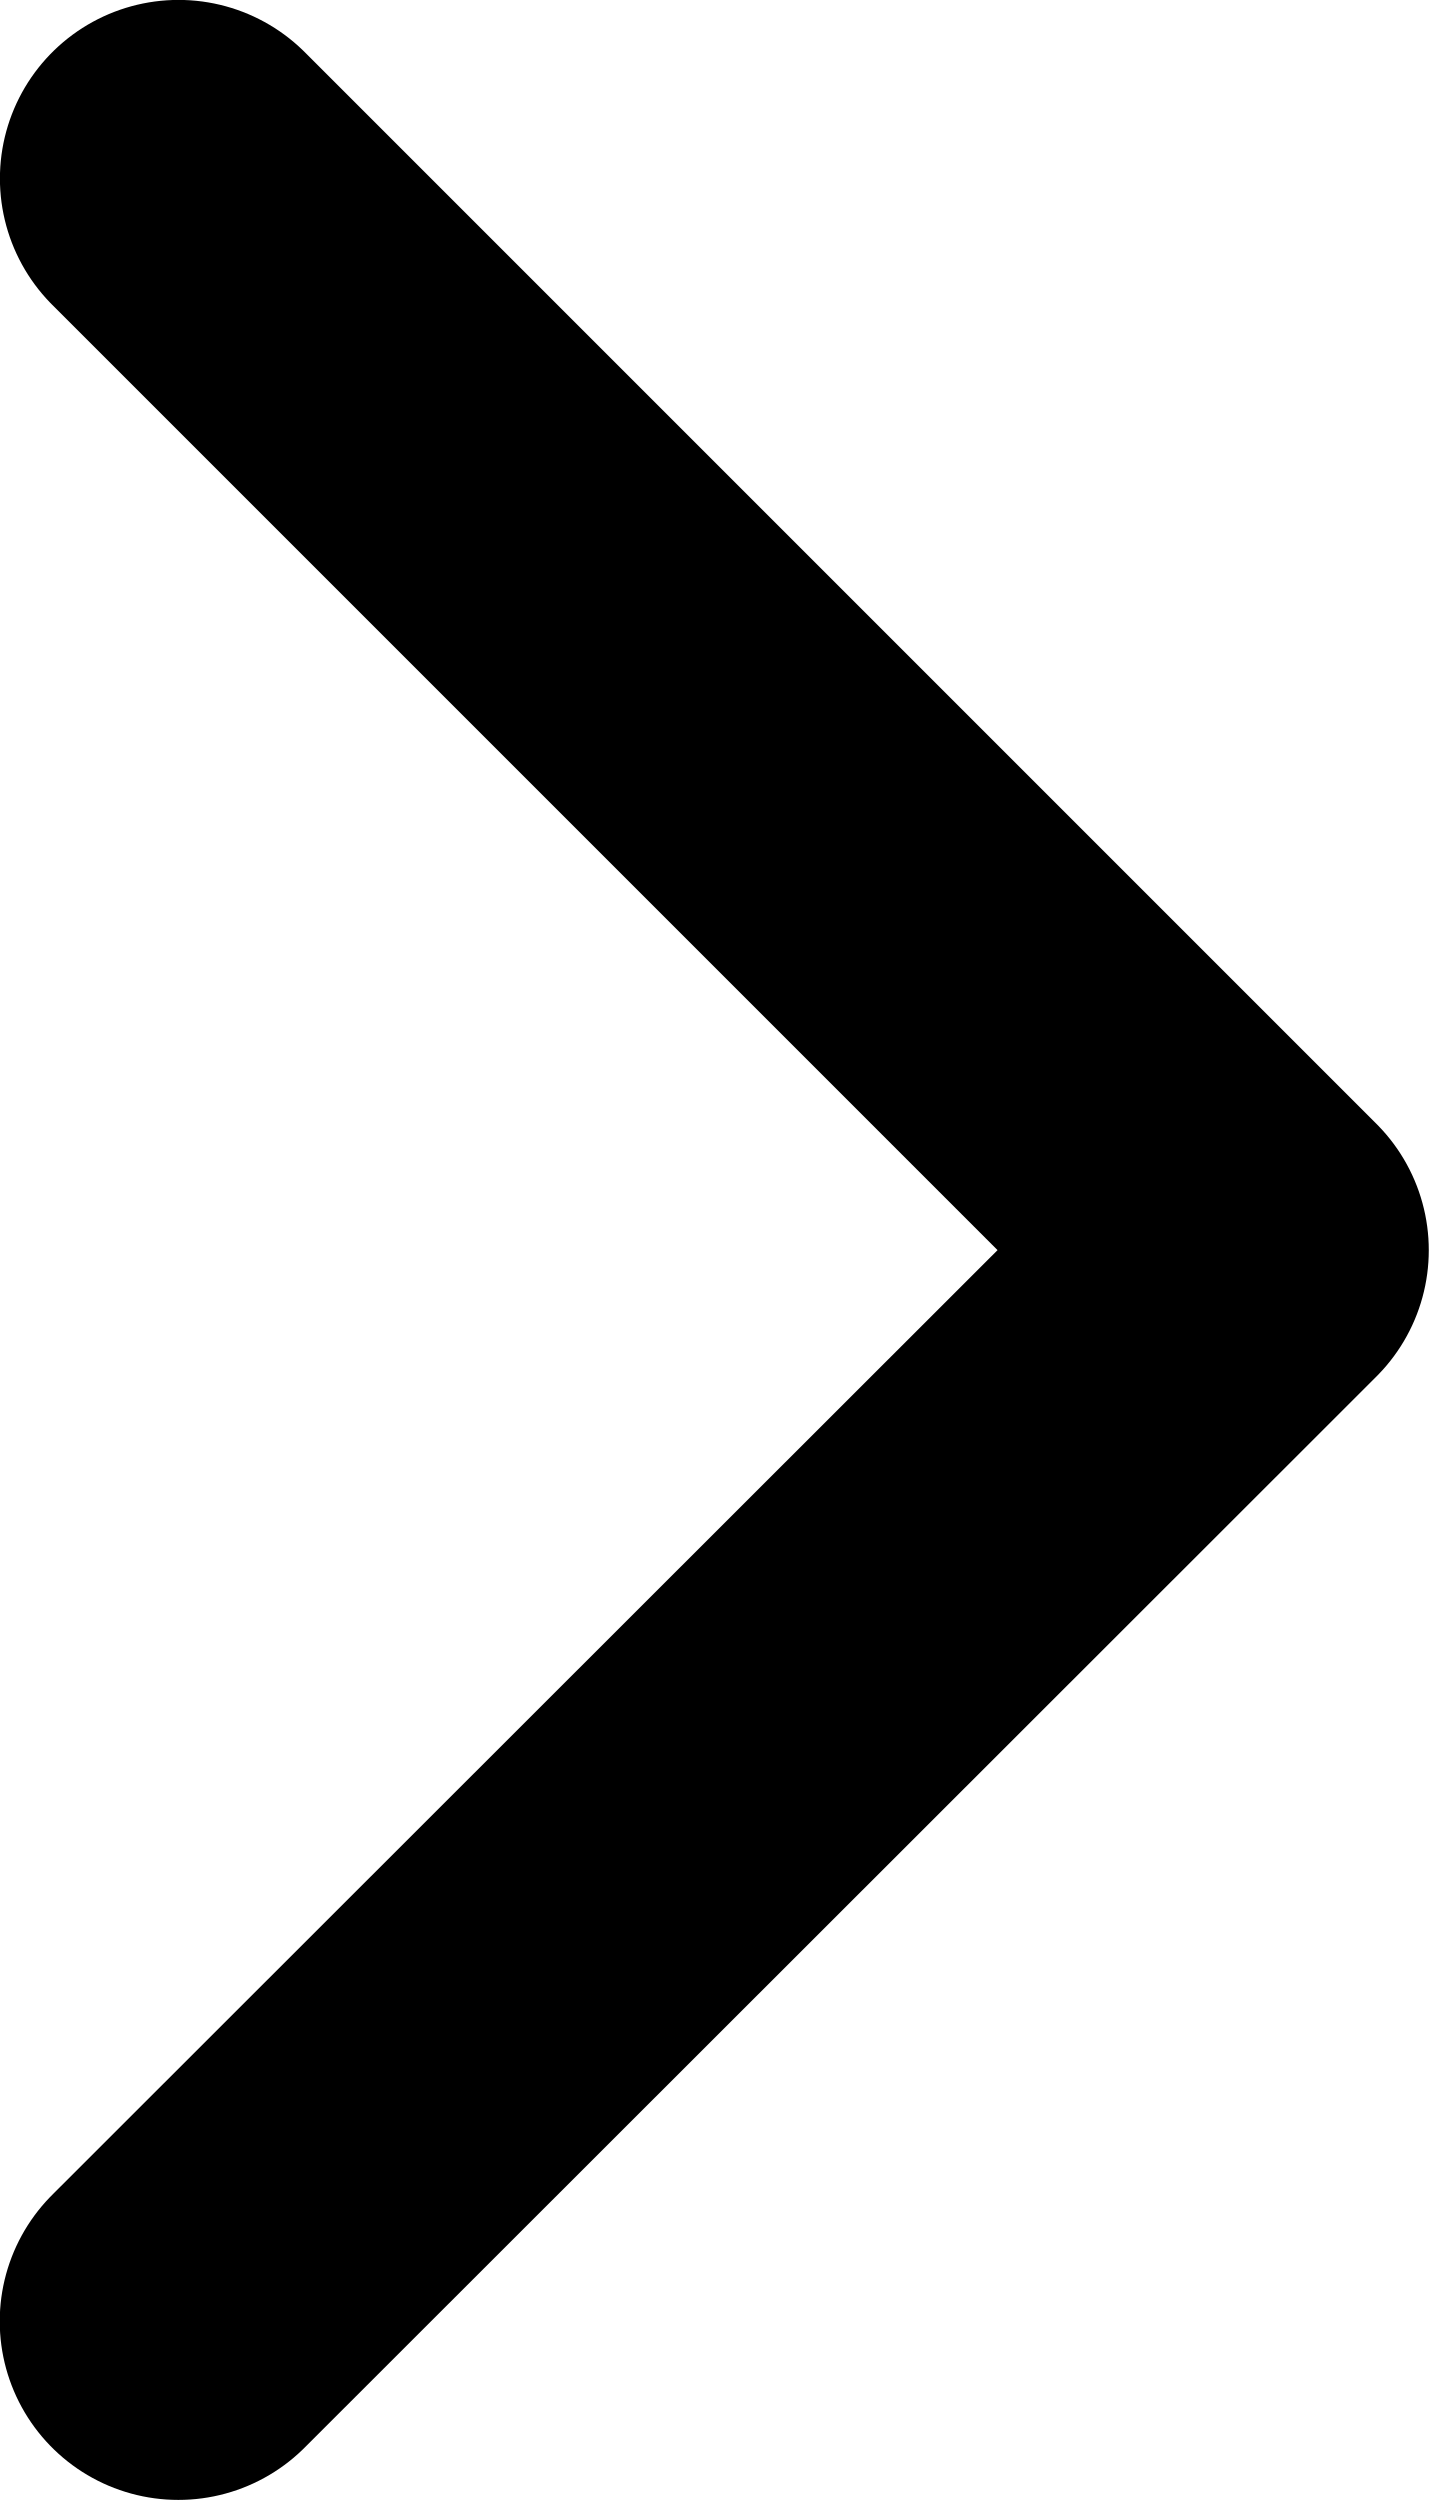
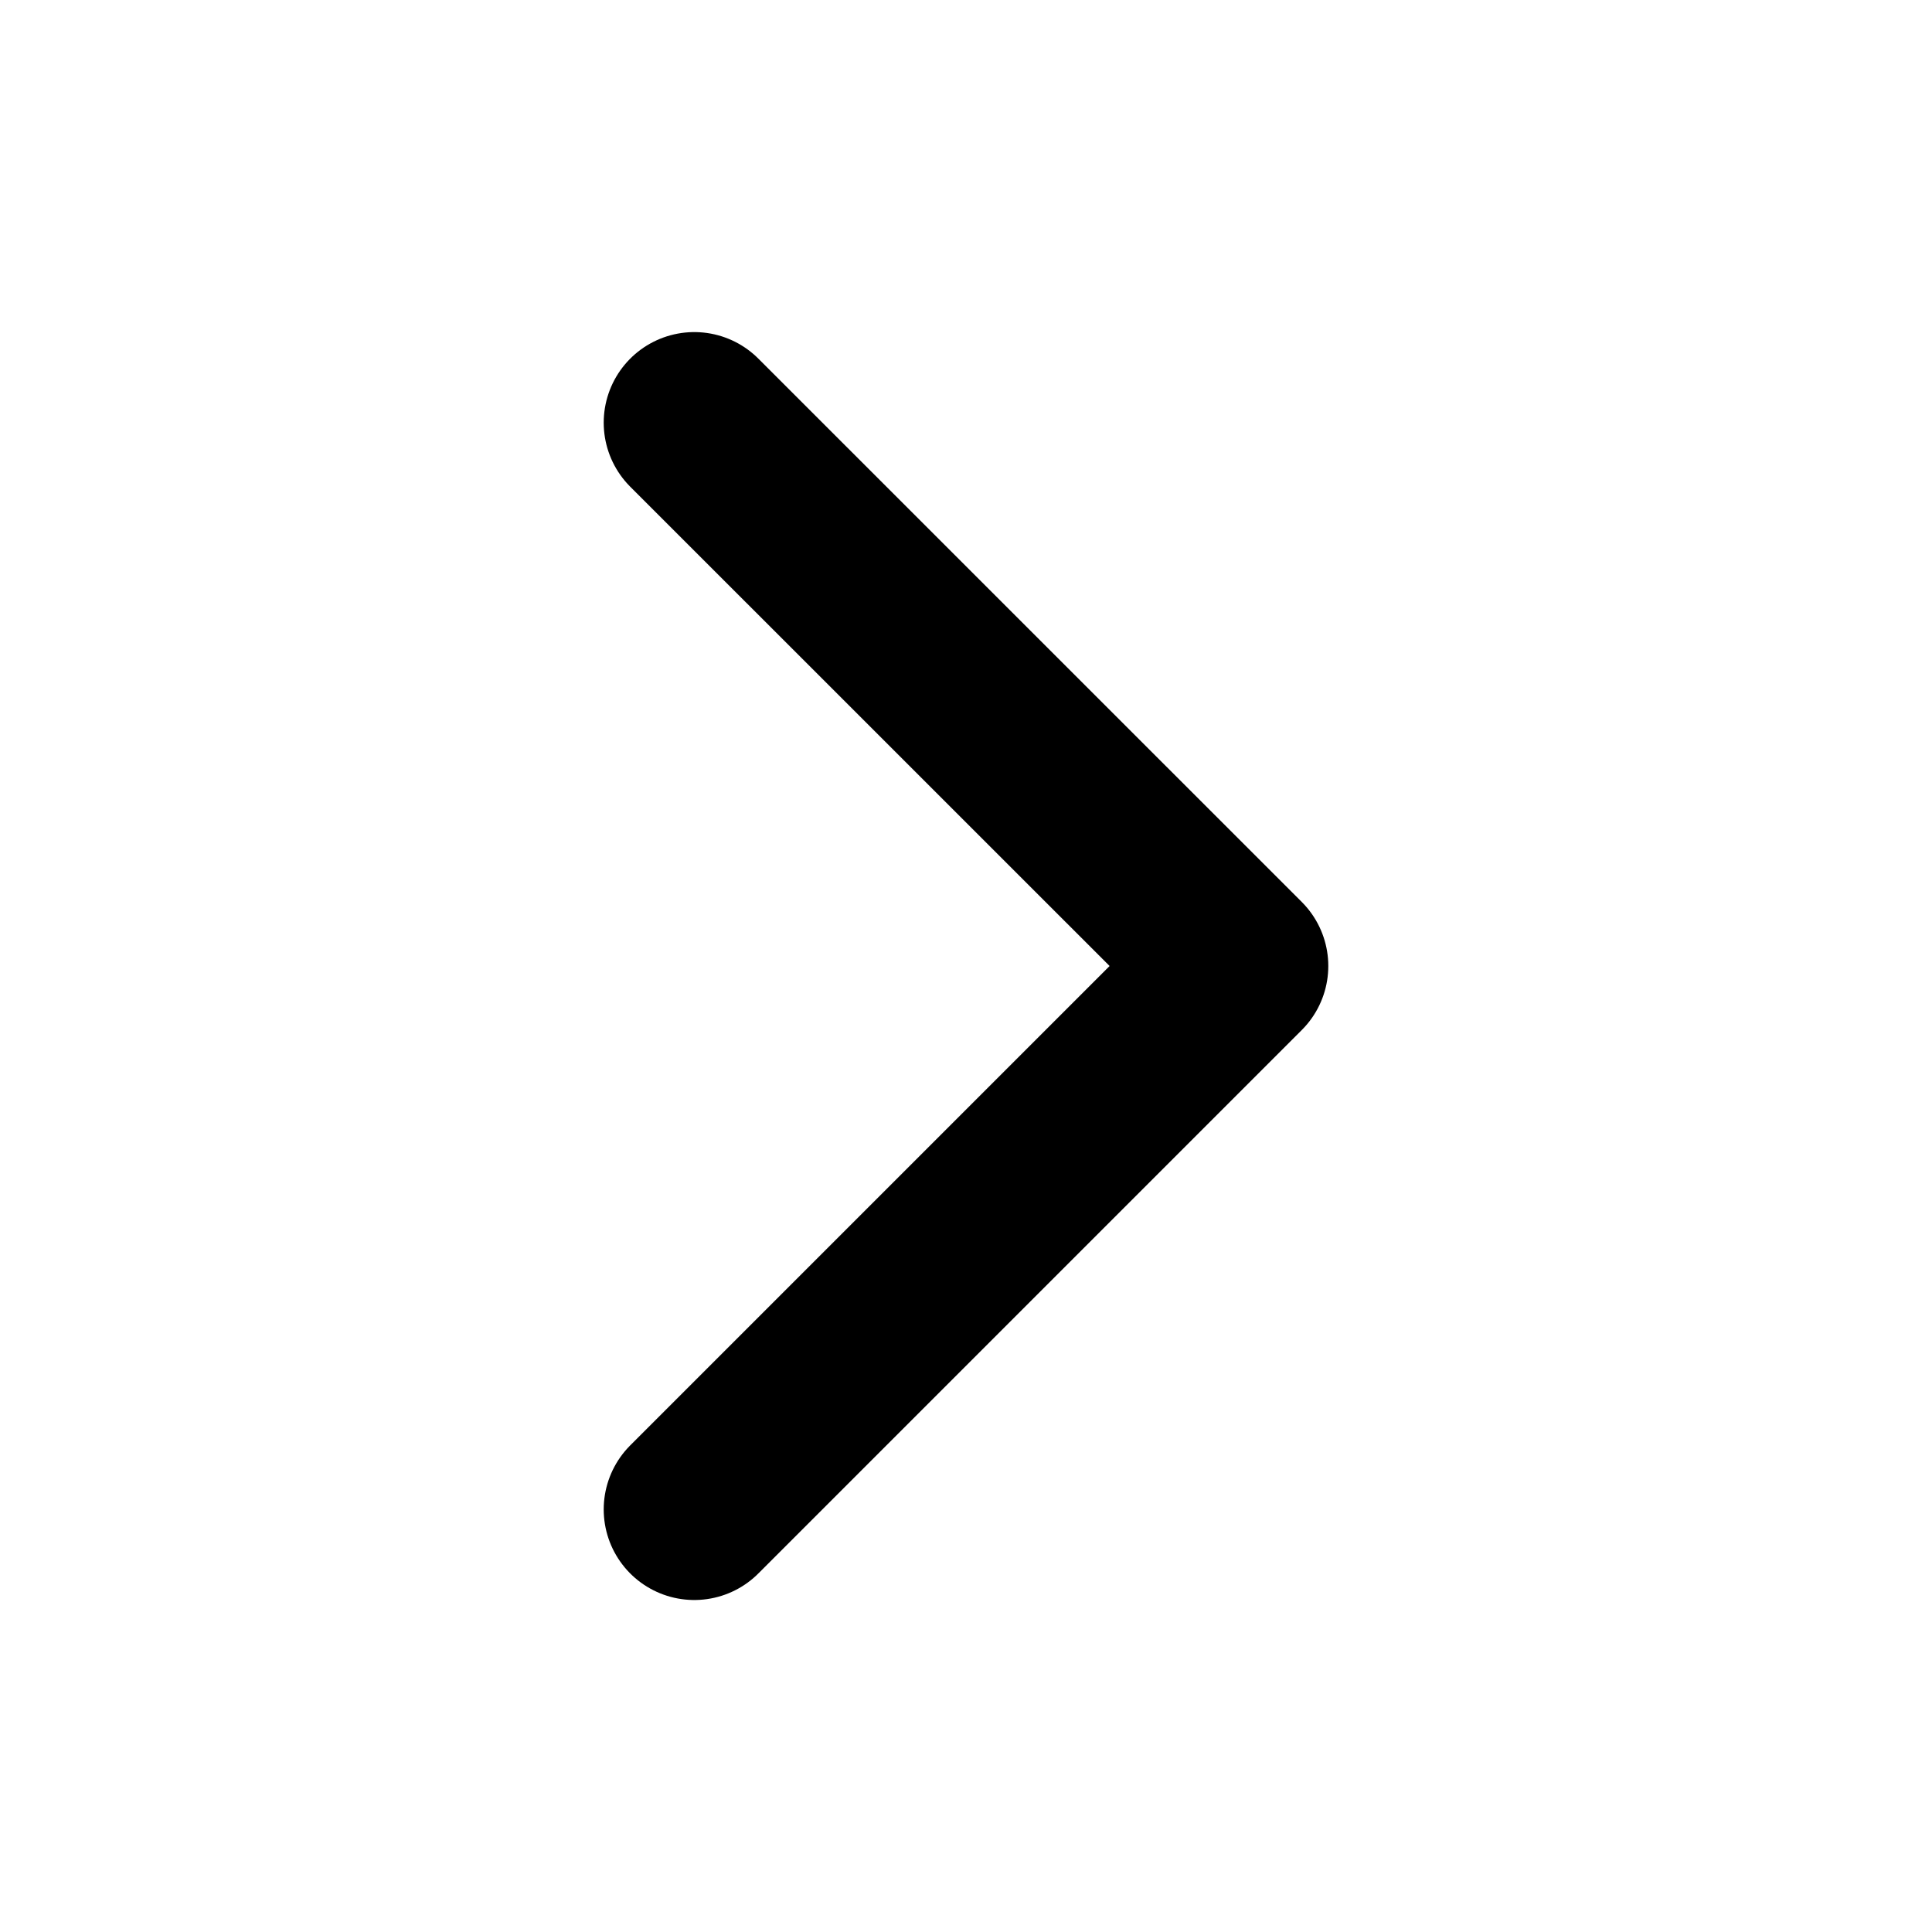
- <svg xmlns="http://www.w3.org/2000/svg" width="8.25" height="14.438" fill="none" viewBox="0 0 8.25 14.438">
-   <path stroke="currentColor" stroke-linecap="round" stroke-linejoin="round" stroke-width="2.063" d="M1.031 1.031 7.22 7.22l-6.19 6.186" />
+ <svg xmlns="http://www.w3.org/2000/svg" width="22" height="22" fill="none" viewBox="0 0 22 22">
+   <path stroke="currentColor" stroke-linecap="round" stroke-linejoin="round" stroke-width="2.063" d="M7.906 4.813 14.094 11l-6.188 6.188" />
</svg>
